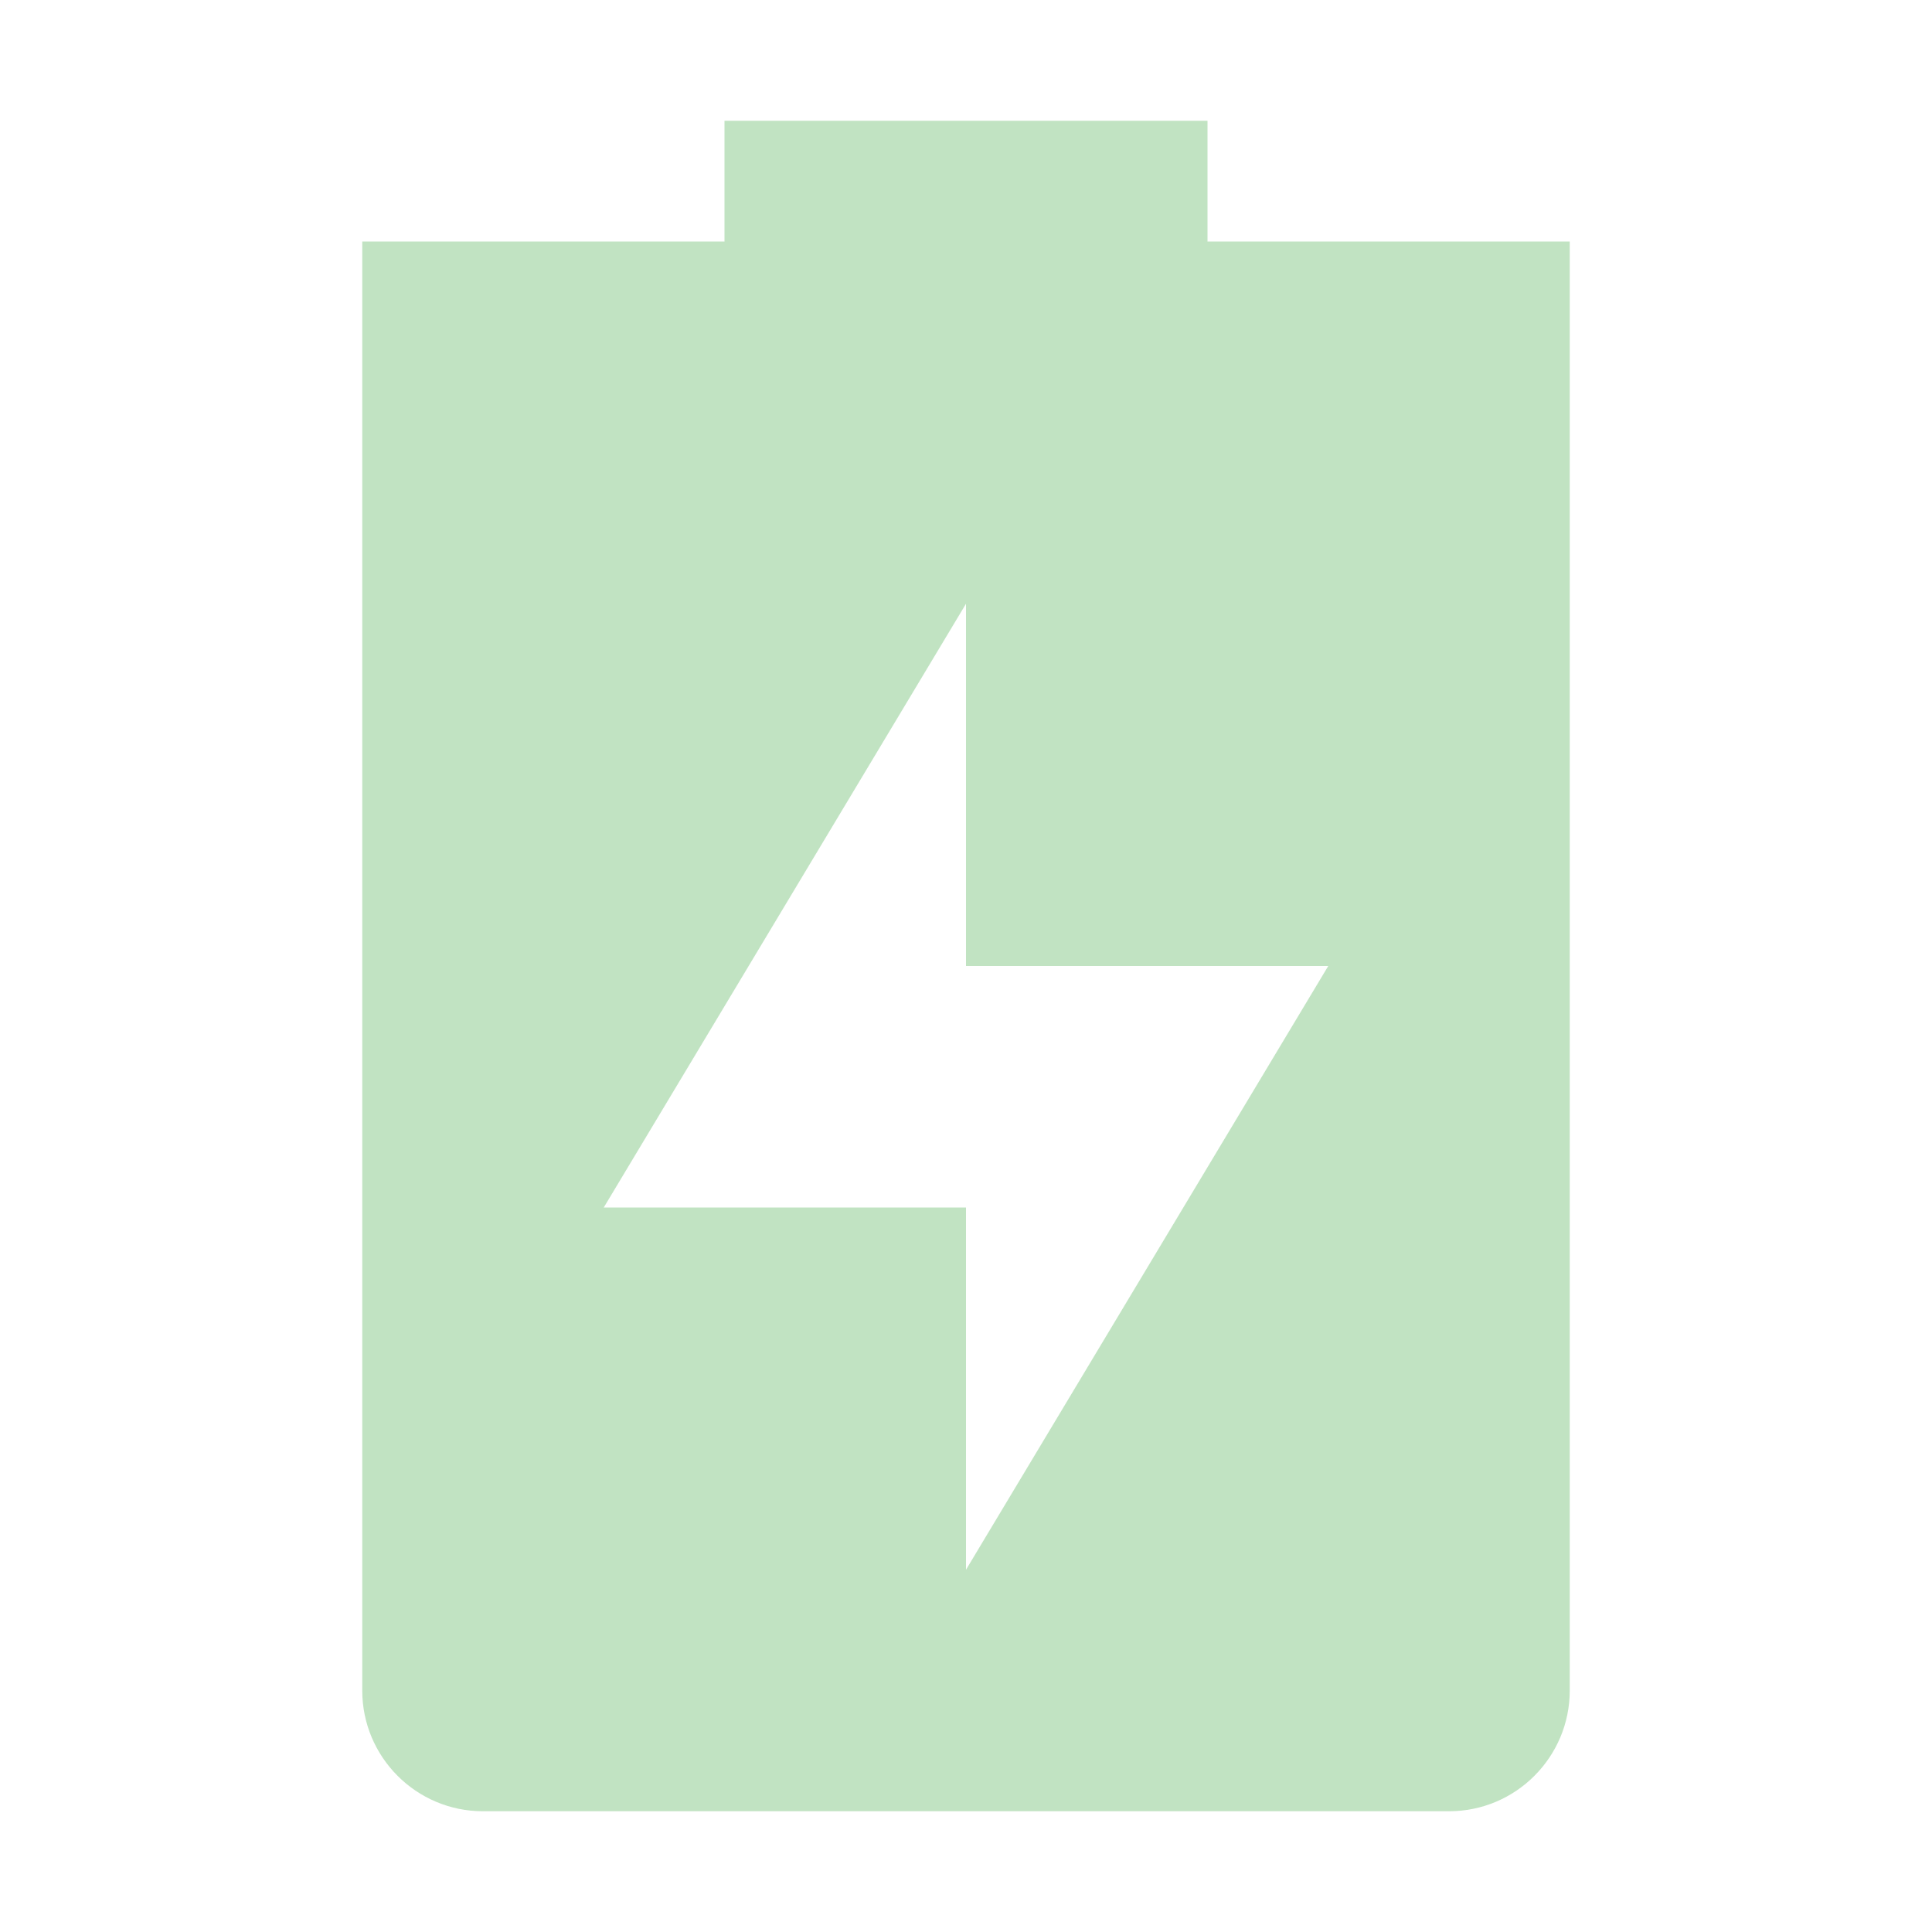
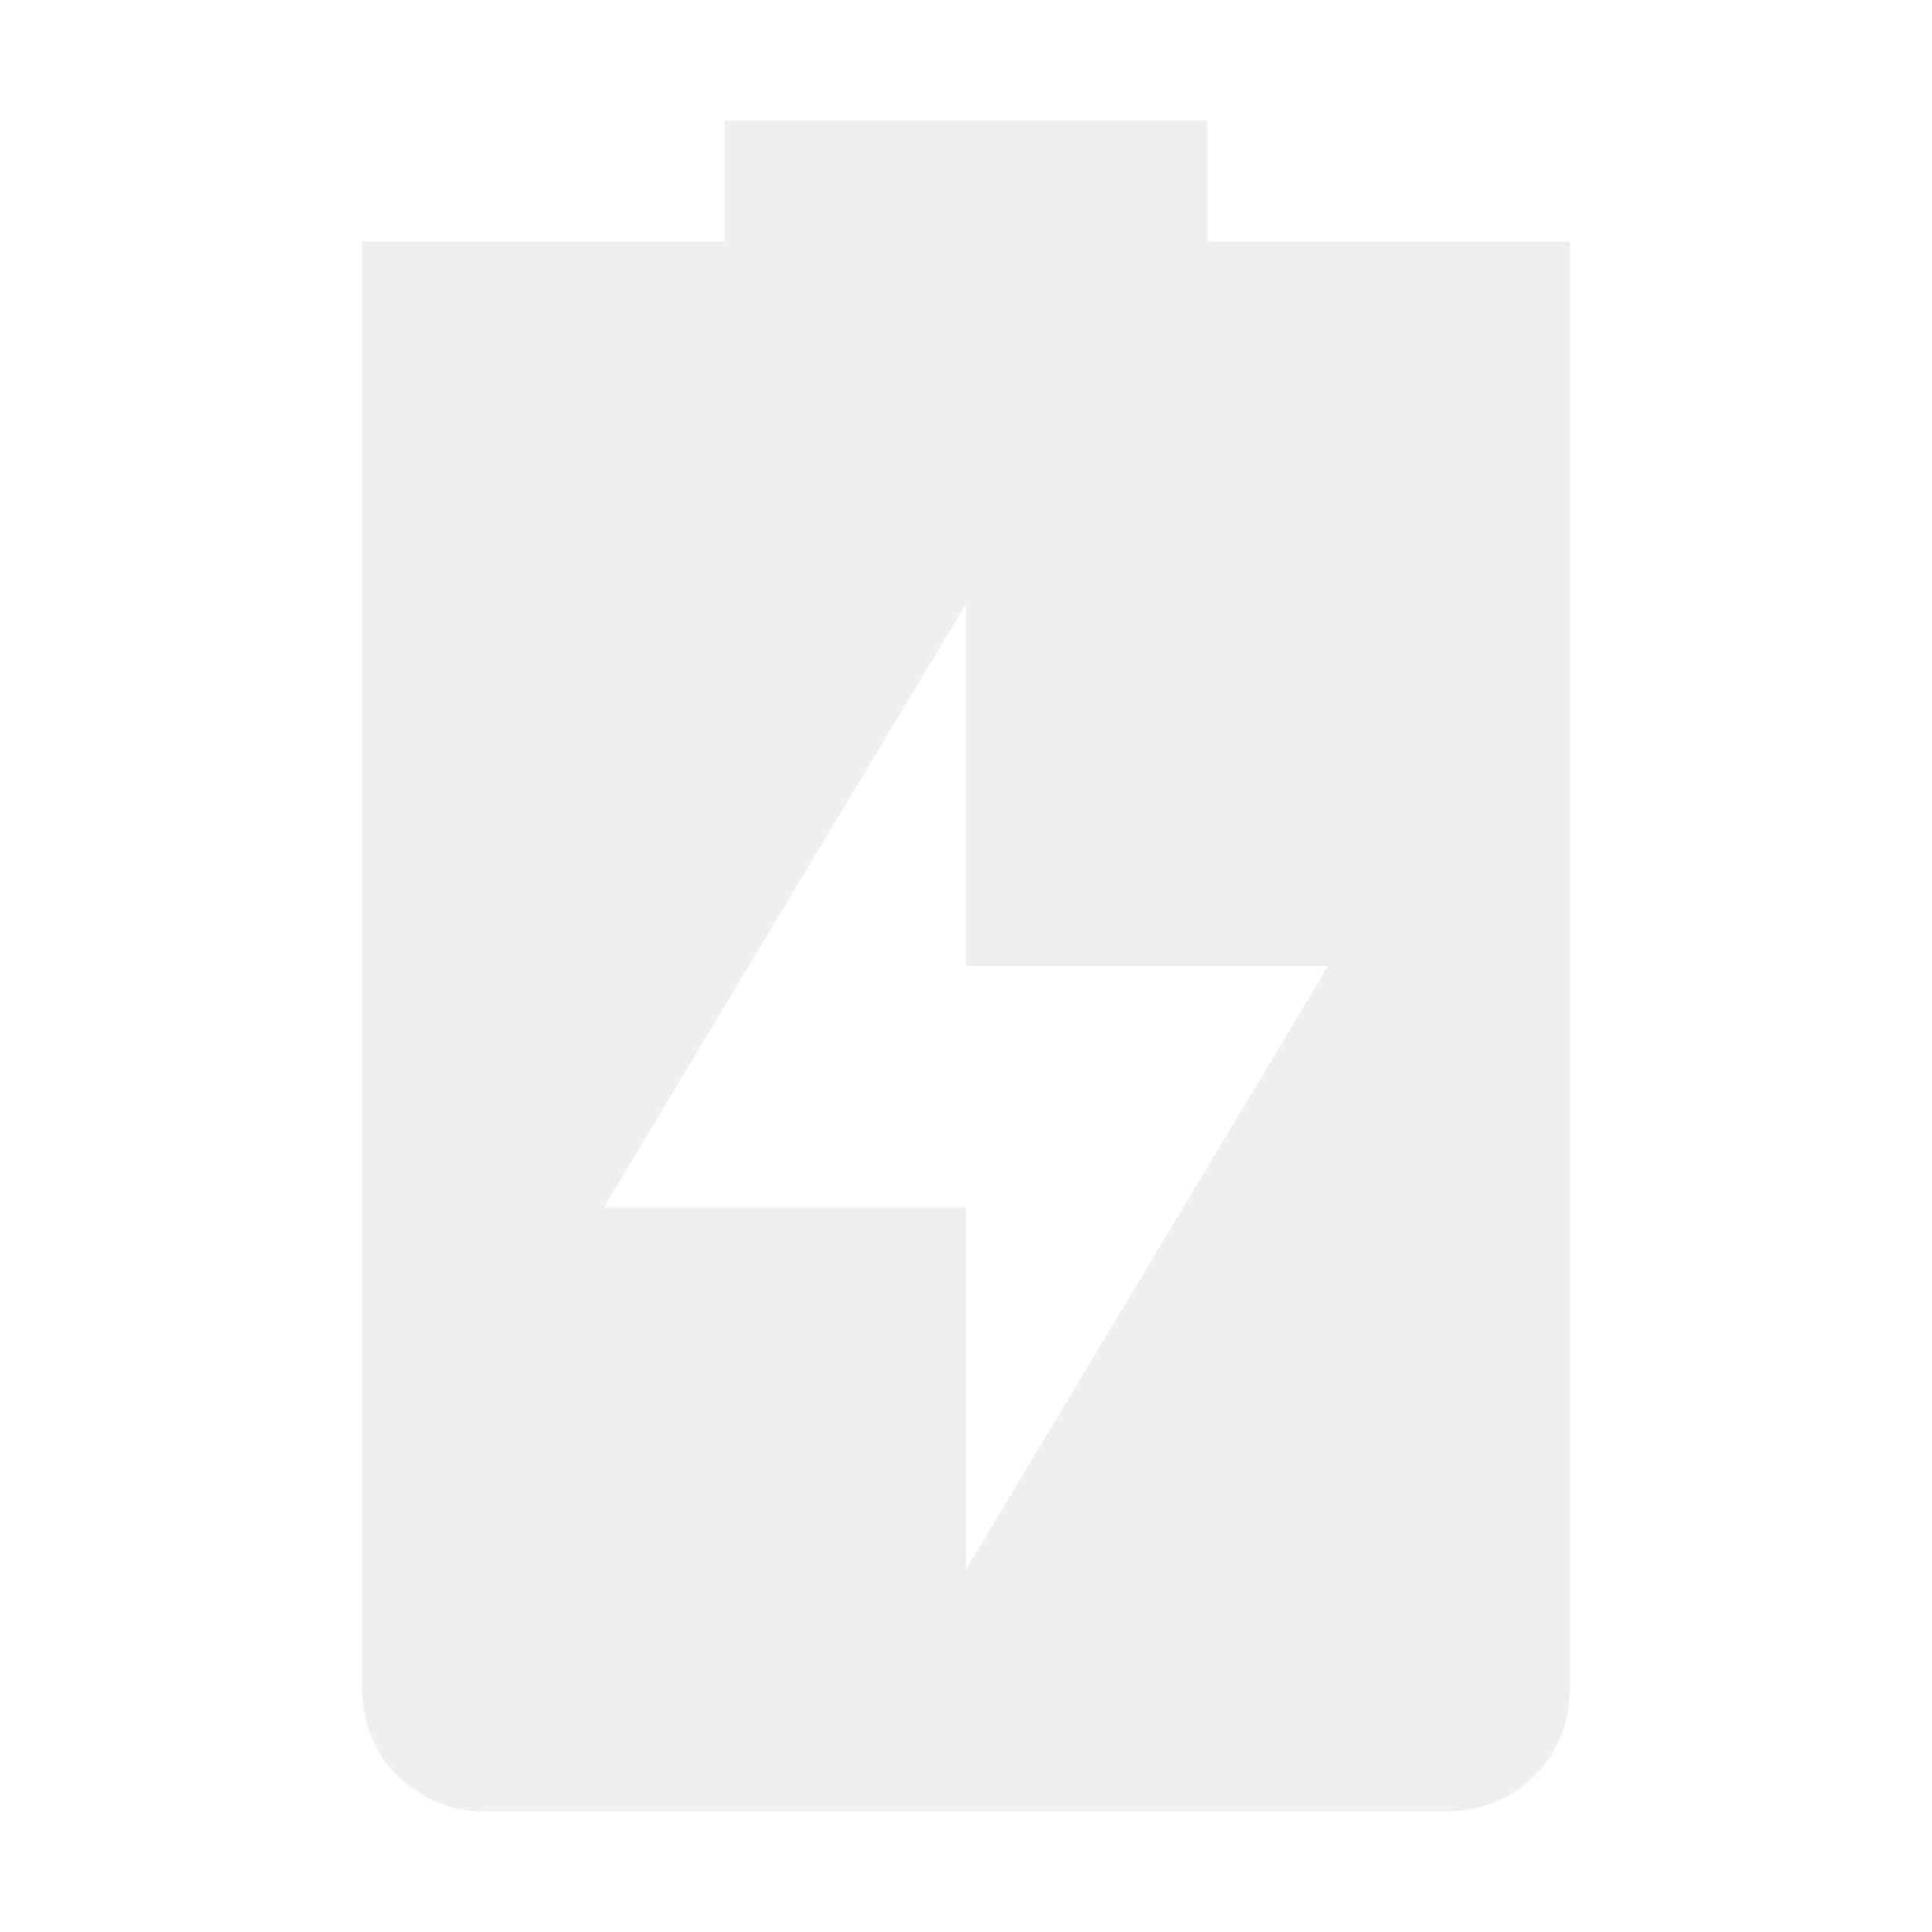
- <svg xmlns="http://www.w3.org/2000/svg" width="16" height="16" version="1.1">
-   <path style="opacity:.35;fill:#4caf50" class="success" d="M 6,1 V 2 H 3 V 14 C 3,14.55 3.446,15 4,15 H 12 C 12.554,15 13,14.55 13,14 V 2 H 10 V 1 Z M 8,5 V 8 H 11 L 8,13 V 10 H 5 Z" />
+ <svg xmlns="http://www.w3.org/2000/svg" width="16" height="16" version="1.1" id="svg4">
+   <defs id="defs8" />
+   <path style="opacity:0.5;fill:#dfdfdf;fill-opacity:1" class="success" d="M 6,1 V 2 H 3 V 14 C 3,14.55 3.446,15 4,15 H 12 C 12.554,15 13,14.55 13,14 V 2 H 10 V 1 Z M 8,5 V 8 H 11 L 8,13 V 10 H 5 Z" id="path2" />
</svg>
